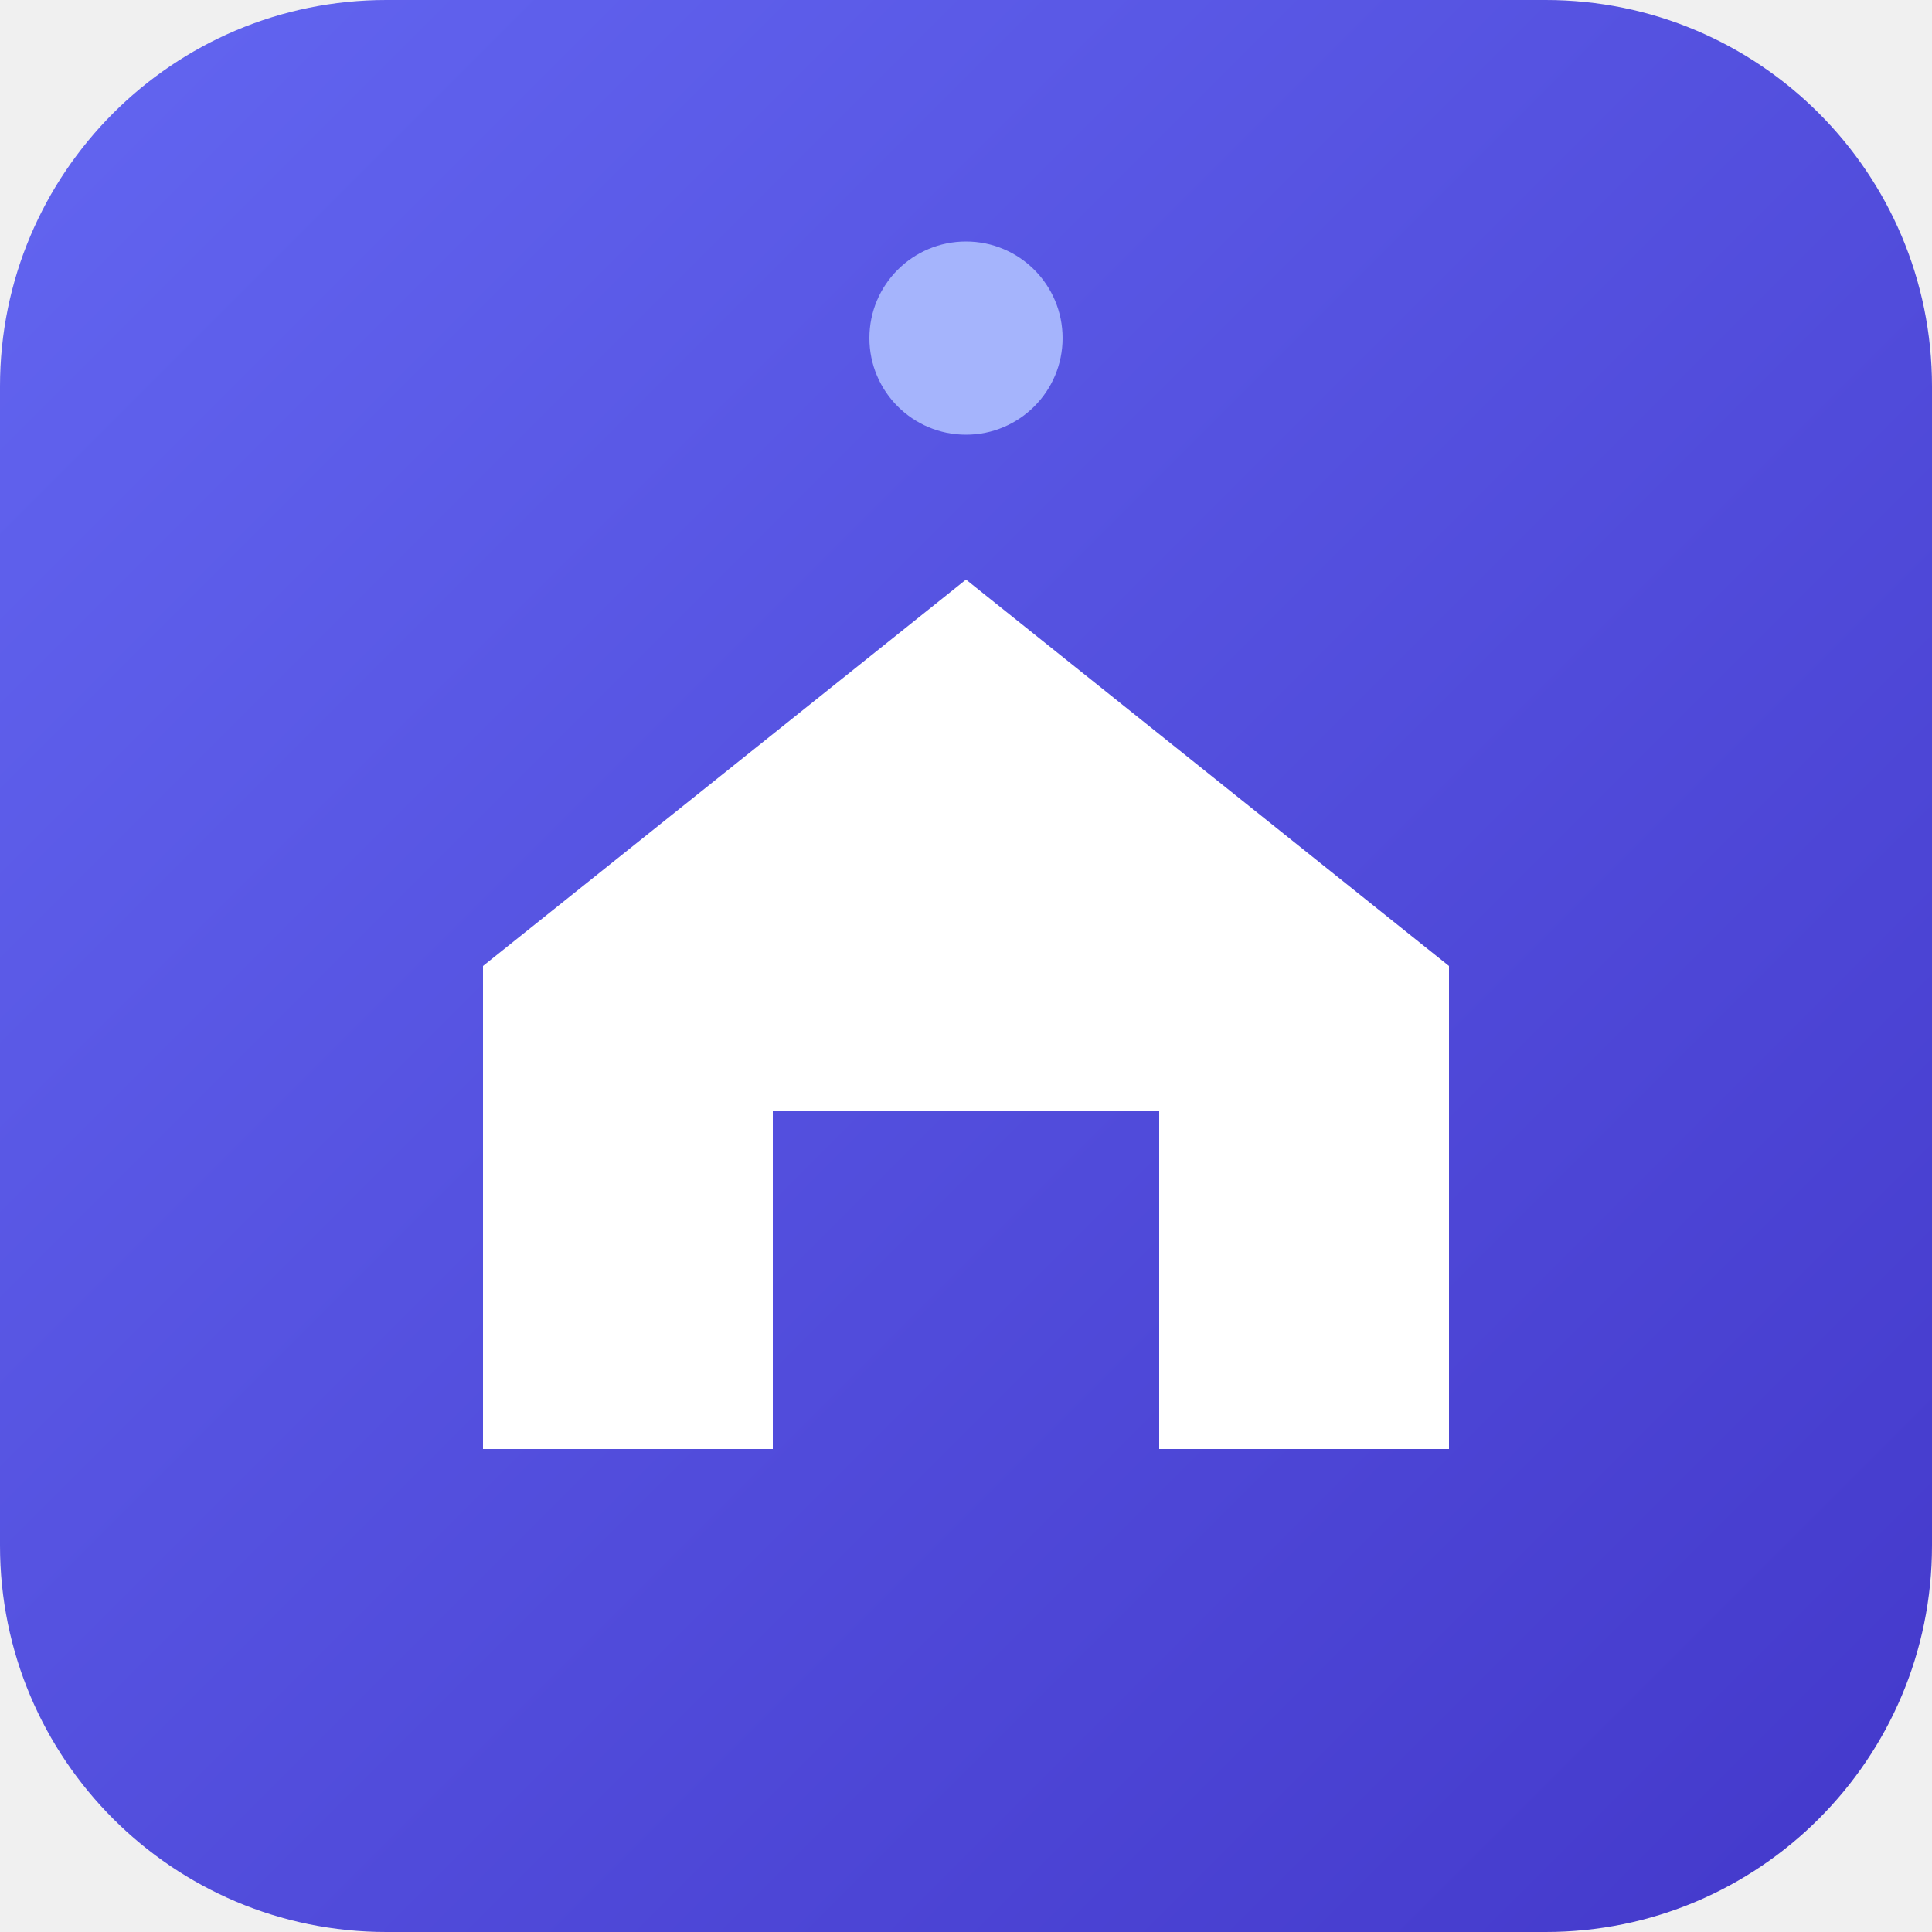
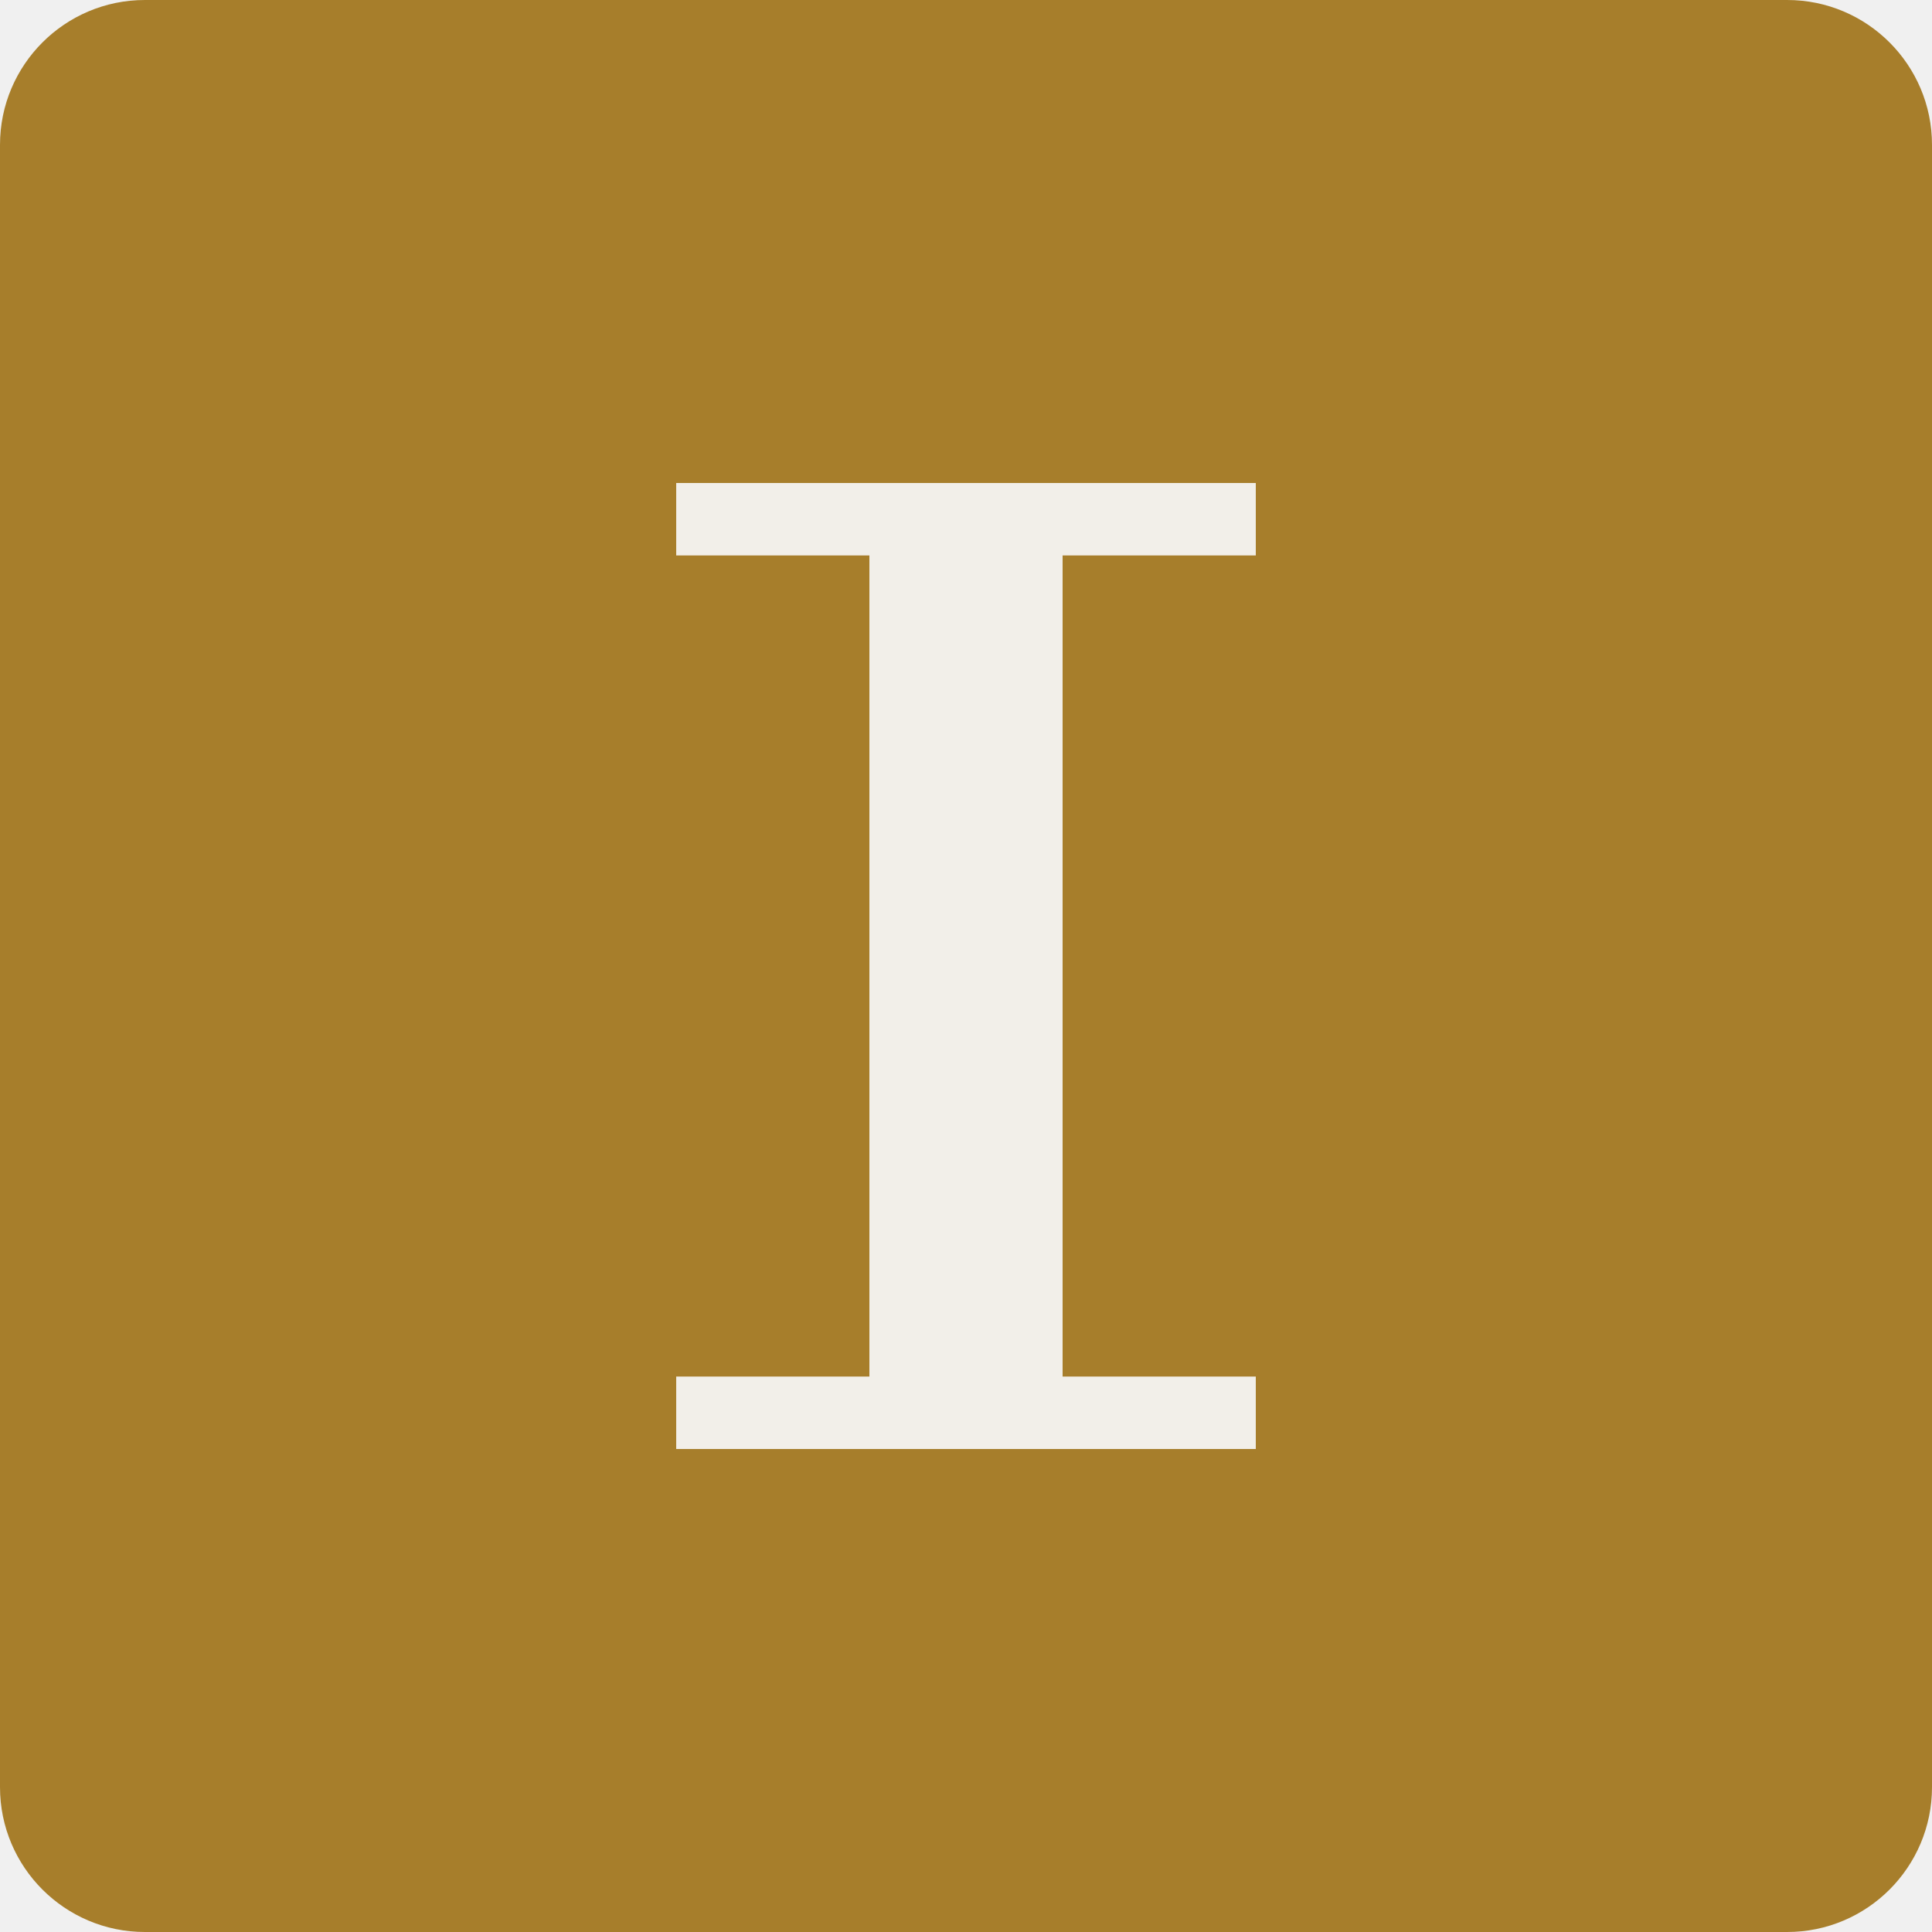
<svg xmlns="http://www.w3.org/2000/svg" viewBox="0 0 80 80" role="img" aria-label="Inmobi.ai">
-   <defs>
-     <linearGradient id="iconGrad" x1="0" y1="0" x2="1" y2="1">
-       <stop offset="0%" stop-color="#6366F1" />
-       <stop offset="100%" stop-color="#4338CA" />
-     </linearGradient>
-   </defs>
-   <rect x="0" y="0" width="80" height="80" rx="16" fill="url(#iconGrad)" />
-   <path d="M20 60 V40 L40 24 L60 40 V60 H48 V46 H32 V60 Z" fill="#FFFFFF" />
-   <circle cx="40" cy="14" r="4" fill="#A5B4FC" />
+   <rect x="0" y="0" width="80" height="80" rx="6" fill="#A77E2B" />
+   <rect x="36" y="20" width="8" height="40" fill="#F2EFE9" />
+   <rect x="28" y="20" width="24" height="3" fill="#F2EFE9" />
+   <rect x="28" y="57" width="24" height="3" fill="#F2EFE9" />
</svg>
